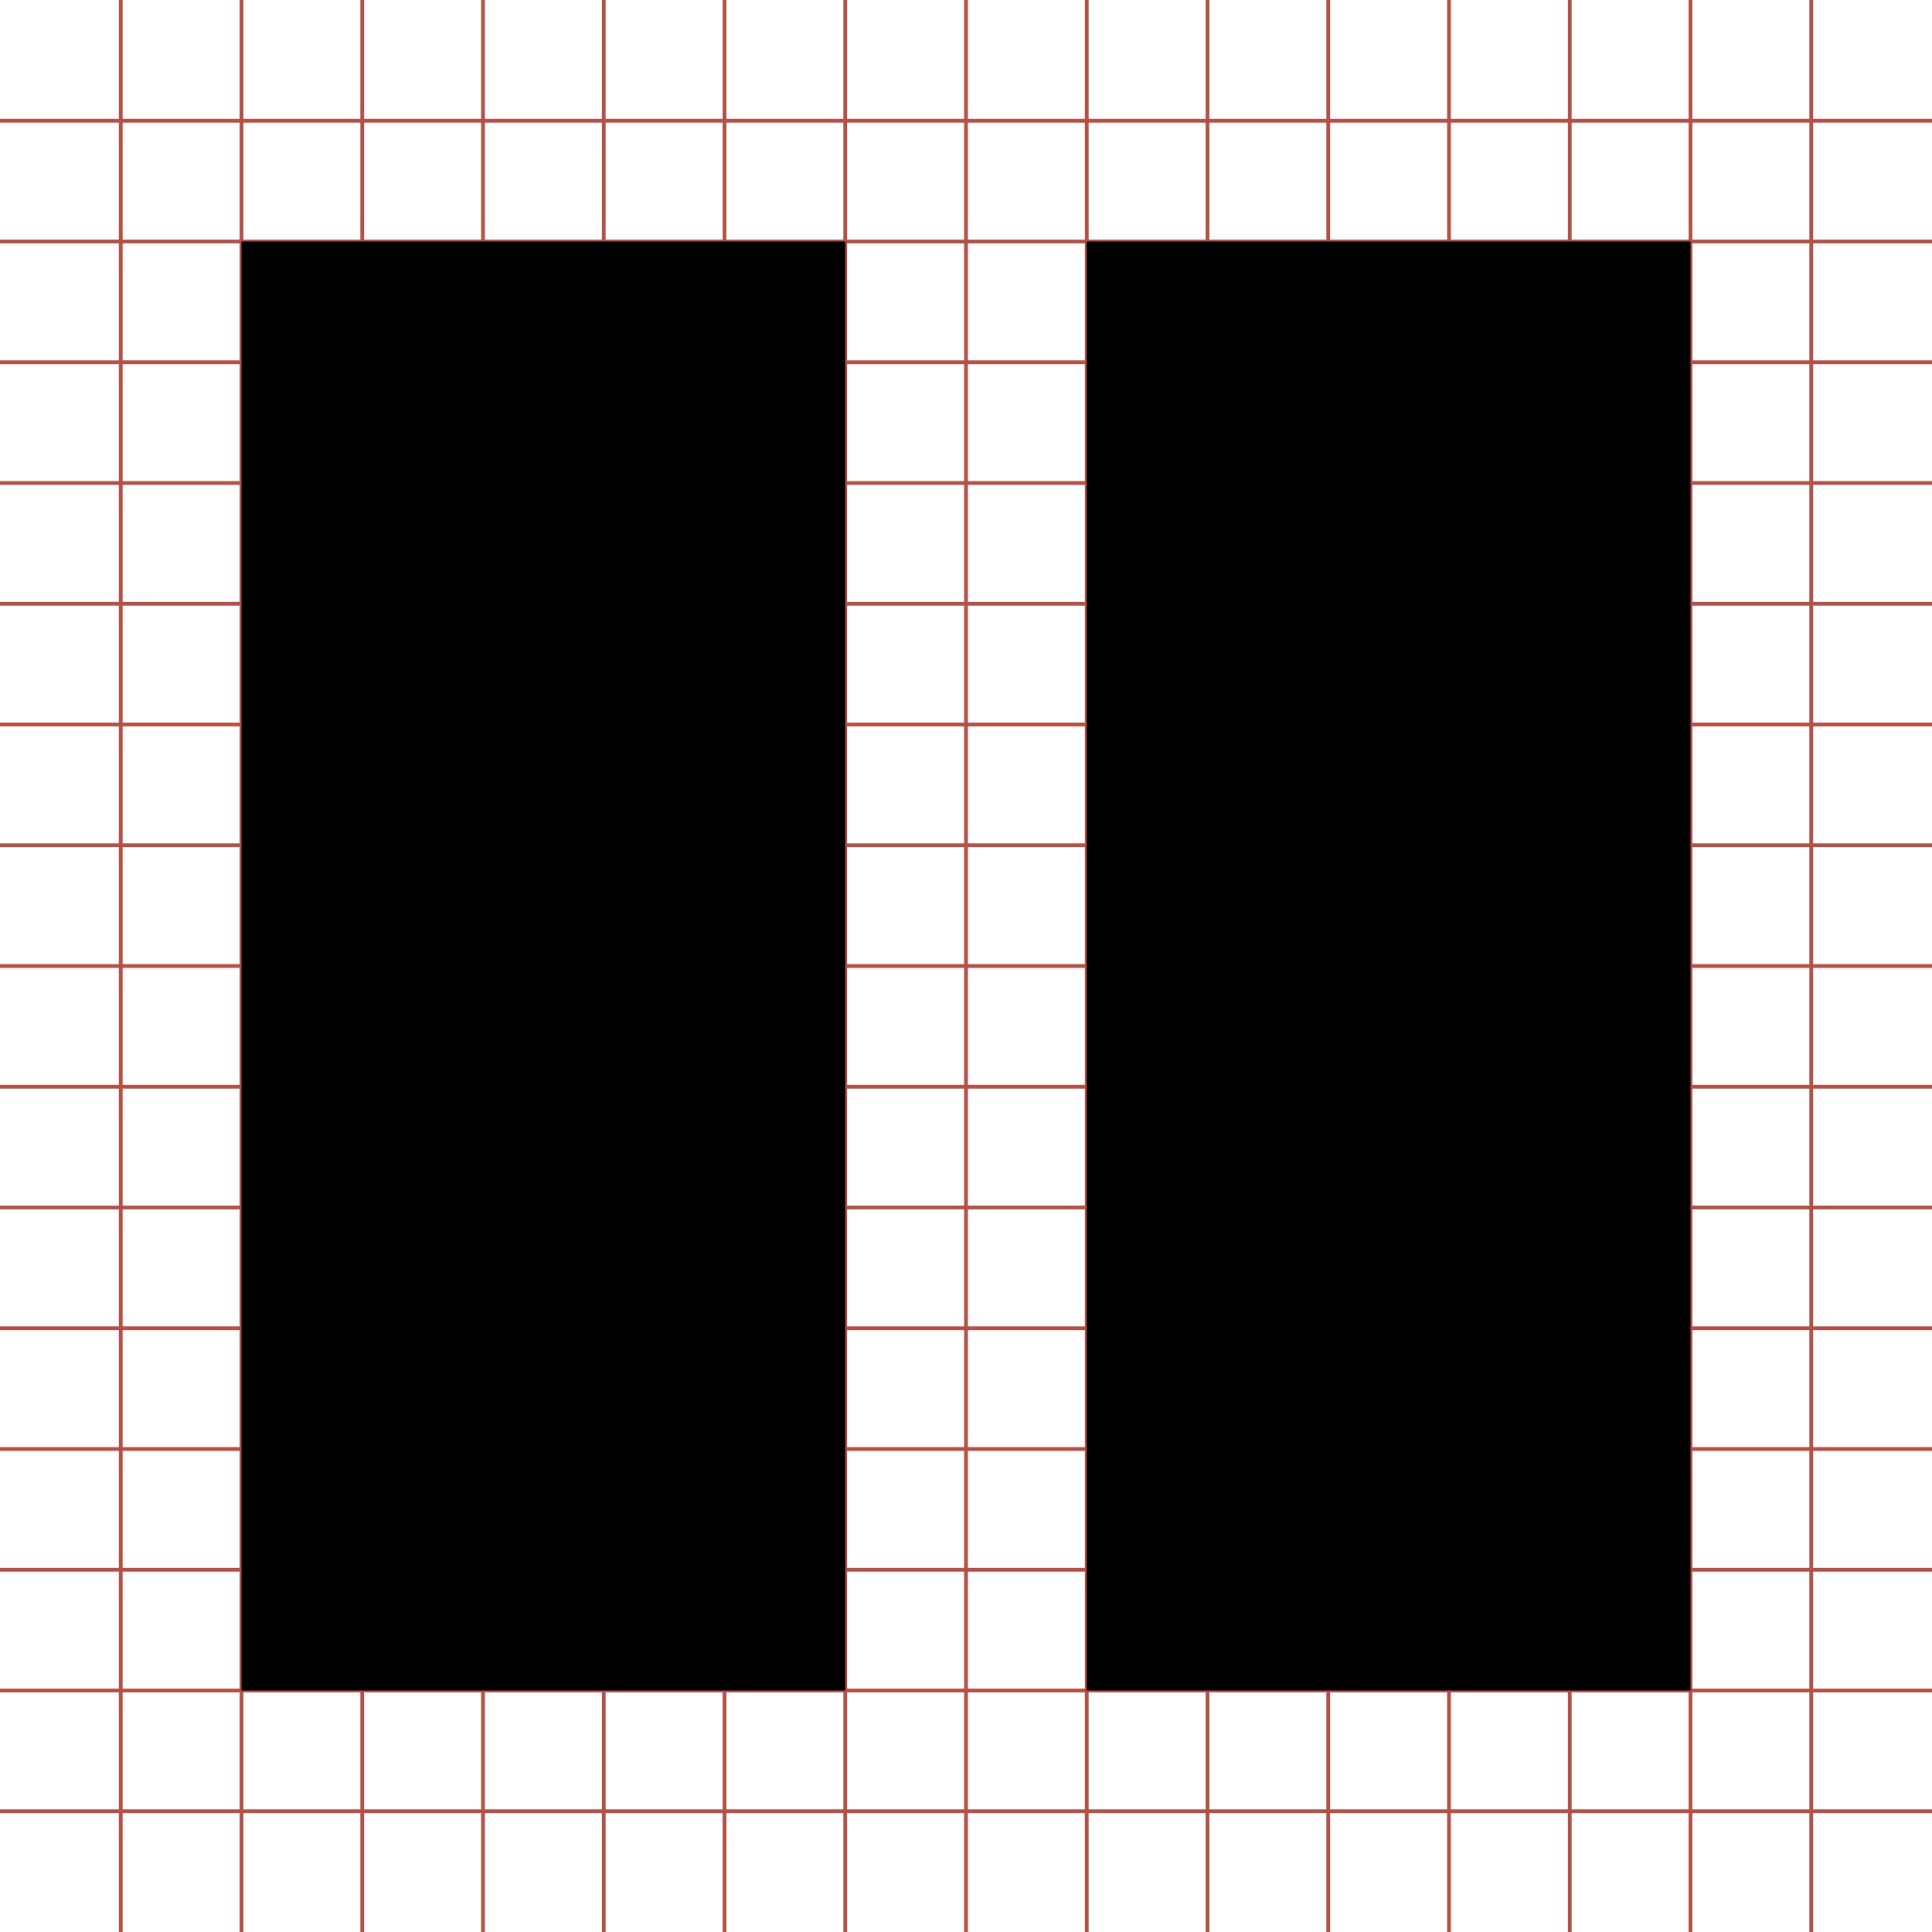
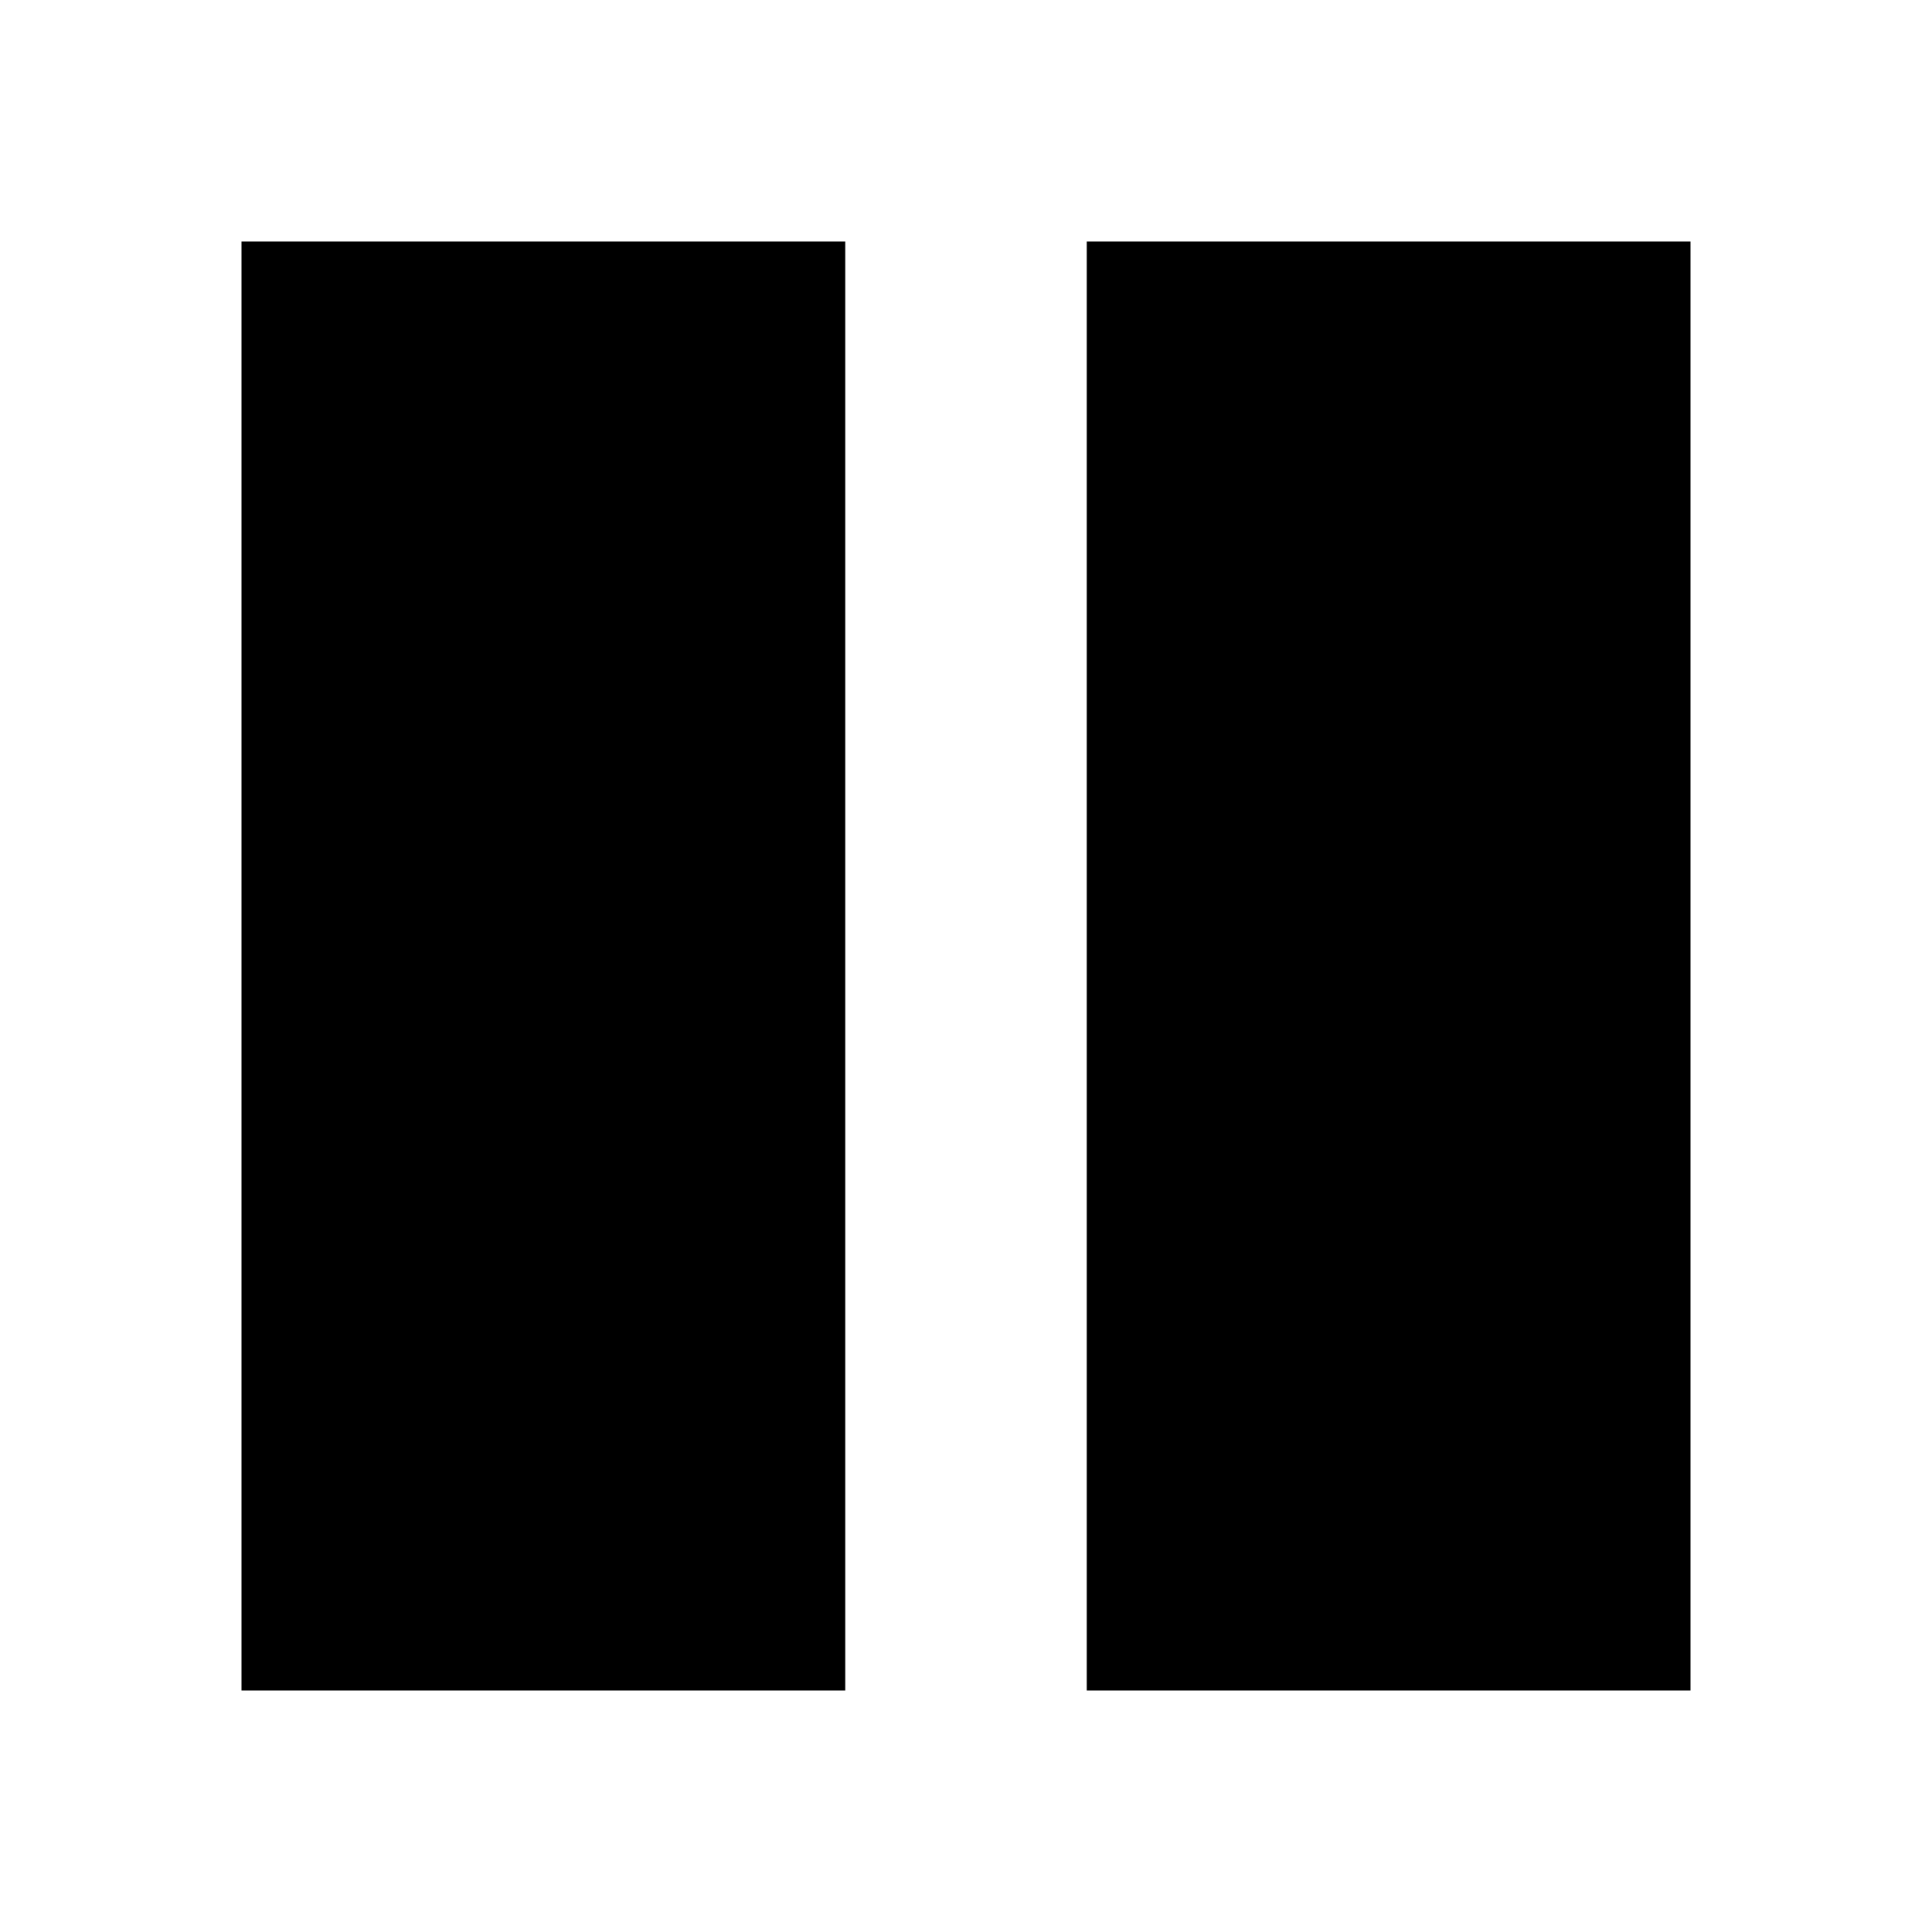
<svg xmlns="http://www.w3.org/2000/svg" width="512" height="512" viewBox="0 0 512 512" fill="#000000">
-   <g class="svgGrid" id="svgGrid">
-     <line stroke-width="1" stroke="#B35047" x1="32" x2="32" y1="0" y2="512" />
-     <line stroke-width="1" stroke="#B35047" x1="64" x2="64" y1="0" y2="512" />
-     <line stroke-width="1" stroke="#B35047" x1="96" x2="96" y1="0" y2="512" />
-     <line stroke-width="1" stroke="#B35047" x1="128" x2="128" y1="0" y2="512" />
-     <line stroke-width="1" stroke="#B35047" x1="160" x2="160" y1="0" y2="512" />
-     <line stroke-width="1" stroke="#B35047" x1="192" x2="192" y1="0" y2="512" />
-     <line stroke-width="1" stroke="#B35047" x1="224" x2="224" y1="0" y2="512" />
-     <line stroke-width="1" stroke="#B35047" x1="256" x2="256" y1="0" y2="512" />
-     <line stroke-width="1" stroke="#B35047" x1="288" x2="288" y1="0" y2="512" />
-     <line stroke-width="1" stroke="#B35047" x1="320" x2="320" y1="0" y2="512" />
-     <line stroke-width="1" stroke="#B35047" x1="352" x2="352" y1="0" y2="512" />
-     <line stroke-width="1" stroke="#B35047" x1="384" x2="384" y1="0" y2="512" />
-     <line stroke-width="1" stroke="#B35047" x1="416" x2="416" y1="0" y2="512" />
-     <line stroke-width="1" stroke="#B35047" x1="448" x2="448" y1="0" y2="512" />
-     <line stroke-width="1" stroke="#B35047" x1="480" x2="480" y1="0" y2="512" />
-     <line stroke-width="1" stroke="#B35047" x1="0" x2="512" y1="32" y2="32" />
-     <line stroke-width="1" stroke="#B35047" x1="0" x2="512" y1="64" y2="64" />
-     <line stroke-width="1" stroke="#B35047" x1="0" x2="512" y1="96" y2="96" />
-     <line stroke-width="1" stroke="#B35047" x1="0" x2="512" y1="128" y2="128" />
-     <line stroke-width="1" stroke="#B35047" x1="0" x2="512" y1="160" y2="160" />
-     <line stroke-width="1" stroke="#B35047" x1="0" x2="512" y1="192" y2="192" />
-     <line stroke-width="1" stroke="#B35047" x1="0" x2="512" y1="224" y2="224" />
-     <line stroke-width="1" stroke="#B35047" x1="0" x2="512" y1="256" y2="256" />
-     <line stroke-width="1" stroke="#B35047" x1="0" x2="512" y1="288" y2="288" />
-     <line stroke-width="1" stroke="#B35047" x1="0" x2="512" y1="320" y2="320" />
-     <line stroke-width="1" stroke="#B35047" x1="0" x2="512" y1="352" y2="352" />
-     <line stroke-width="1" stroke="#B35047" x1="0" x2="512" y1="384" y2="384" />
-     <line stroke-width="1" stroke="#B35047" x1="0" x2="512" y1="416" y2="416" />
-     <line stroke-width="1" stroke="#B35047" x1="0" x2="512" y1="448" y2="448" />
-     <line stroke-width="1" stroke="#B35047" x1="0" x2="512" y1="480" y2="480" />Bundle</g>
  <path d="M 64.00,64.00L 224.00,64.00L 224.00,448.00L 64.00,448.00zM 288.00,64.00L 448.00,64.00L 448.00,448.00L 288.00,448.00z" />
</svg>
